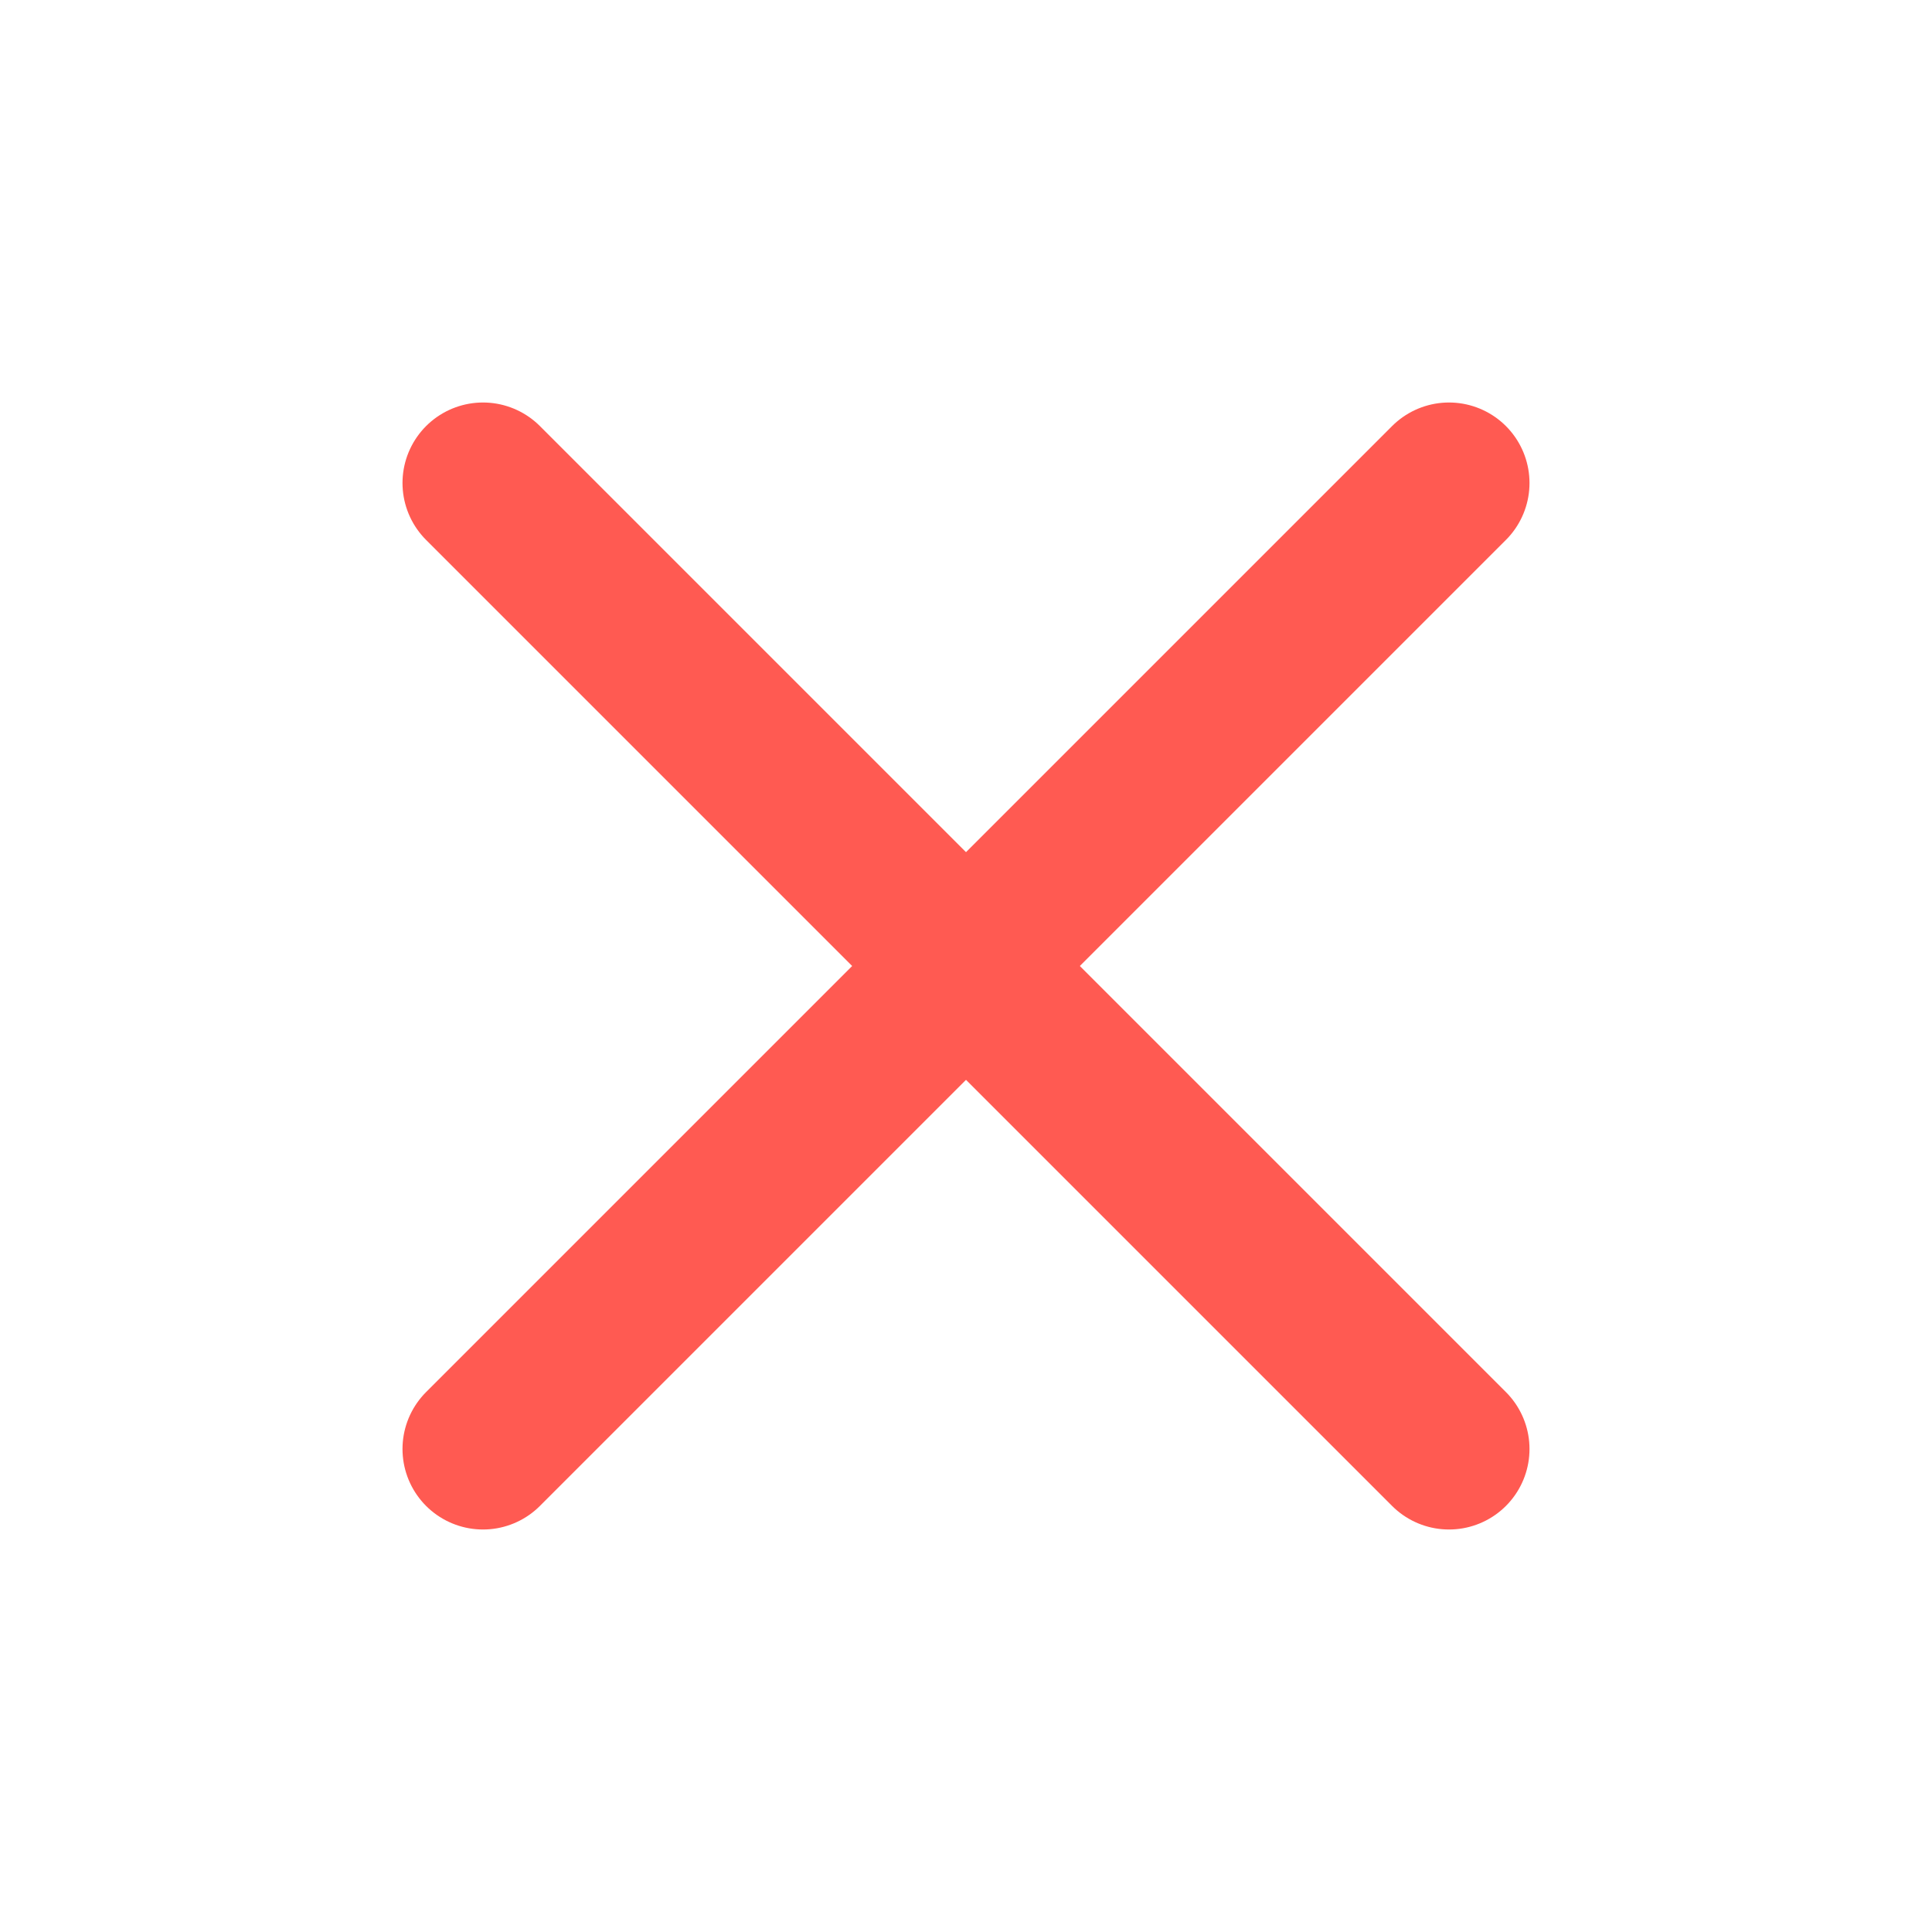
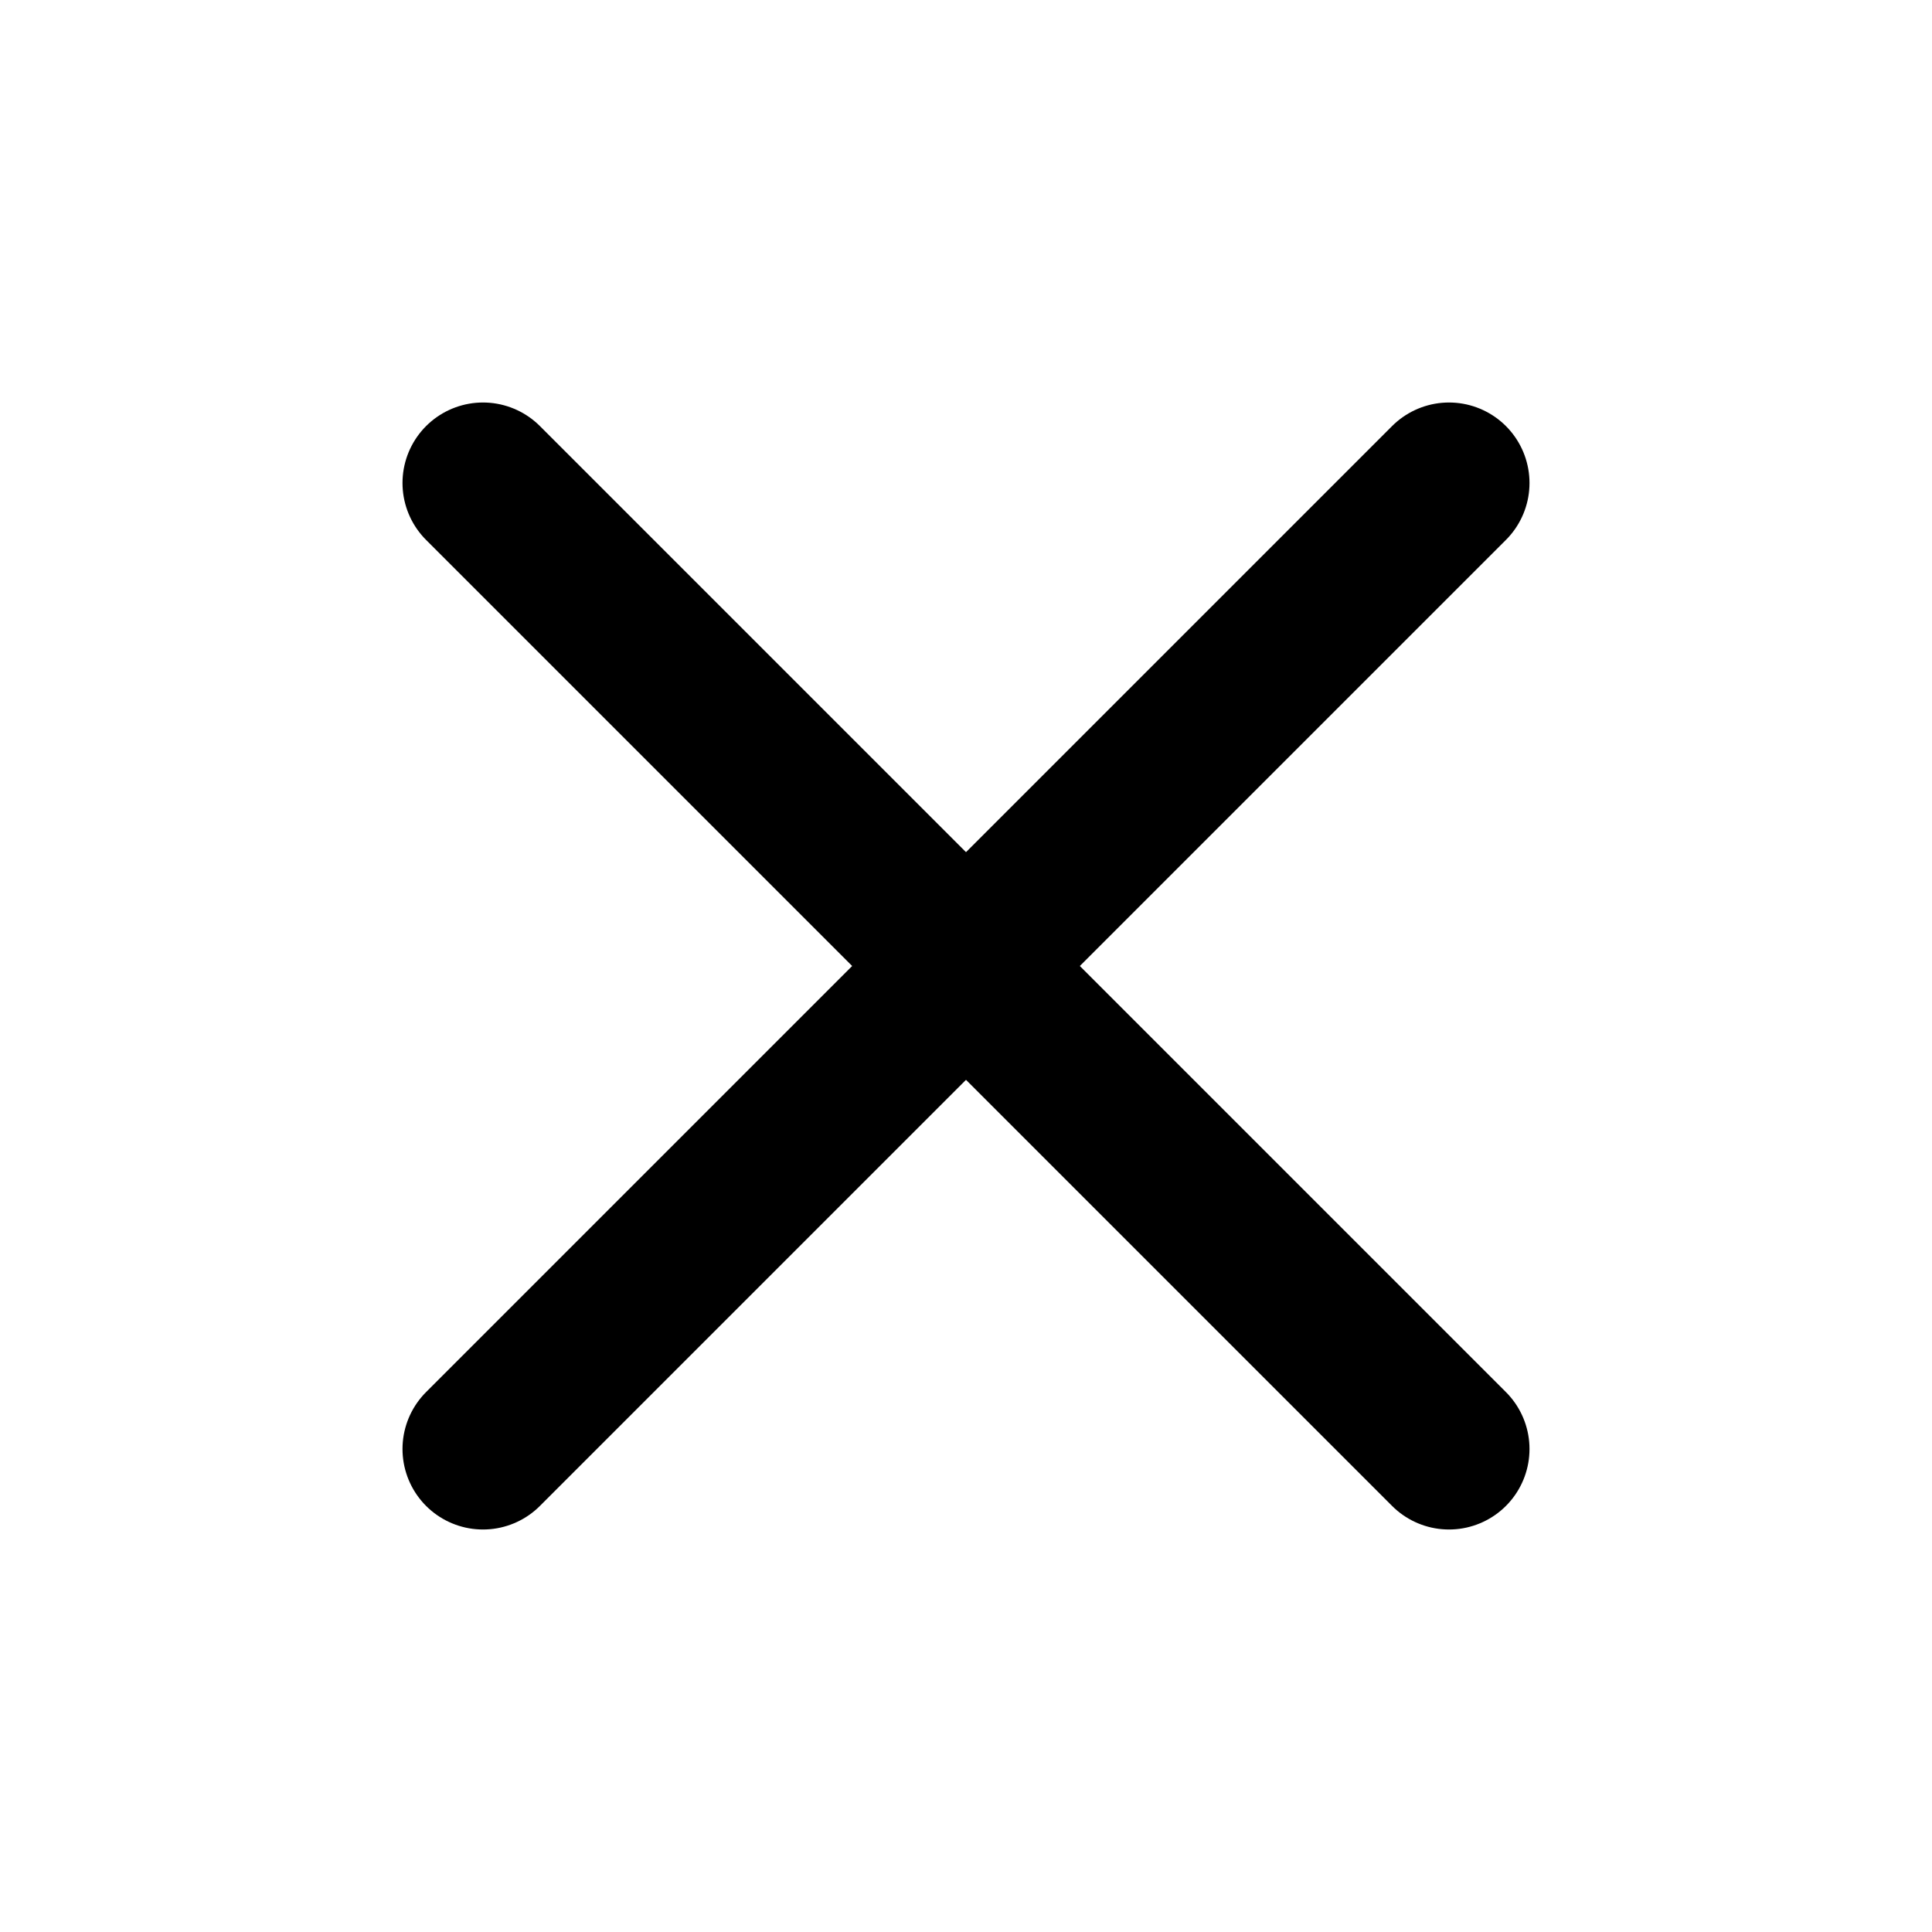
- <svg xmlns="http://www.w3.org/2000/svg" width="24" height="24" viewBox="0 0 24 24" fill="none" stroke="#ff5a52" stroke-width="2" stroke-linecap="round" stroke-linejoin="round" class="icon icon-tabler icons-tabler-outline icon-tabler-x">
+ <svg xmlns="http://www.w3.org/2000/svg" width="24" height="24" viewBox="0 0 24 24" fill="none" stroke="currentColor" stroke-width="2" stroke-linecap="round" stroke-linejoin="round" class="icon icon-tabler icons-tabler-outline icon-tabler-x">
  <path stroke="none" d="M0 0h24v24H0z" fill="none" />
  <path d="M18 6l-12 12" />
  <path d="M6 6l12 12" />
</svg>
